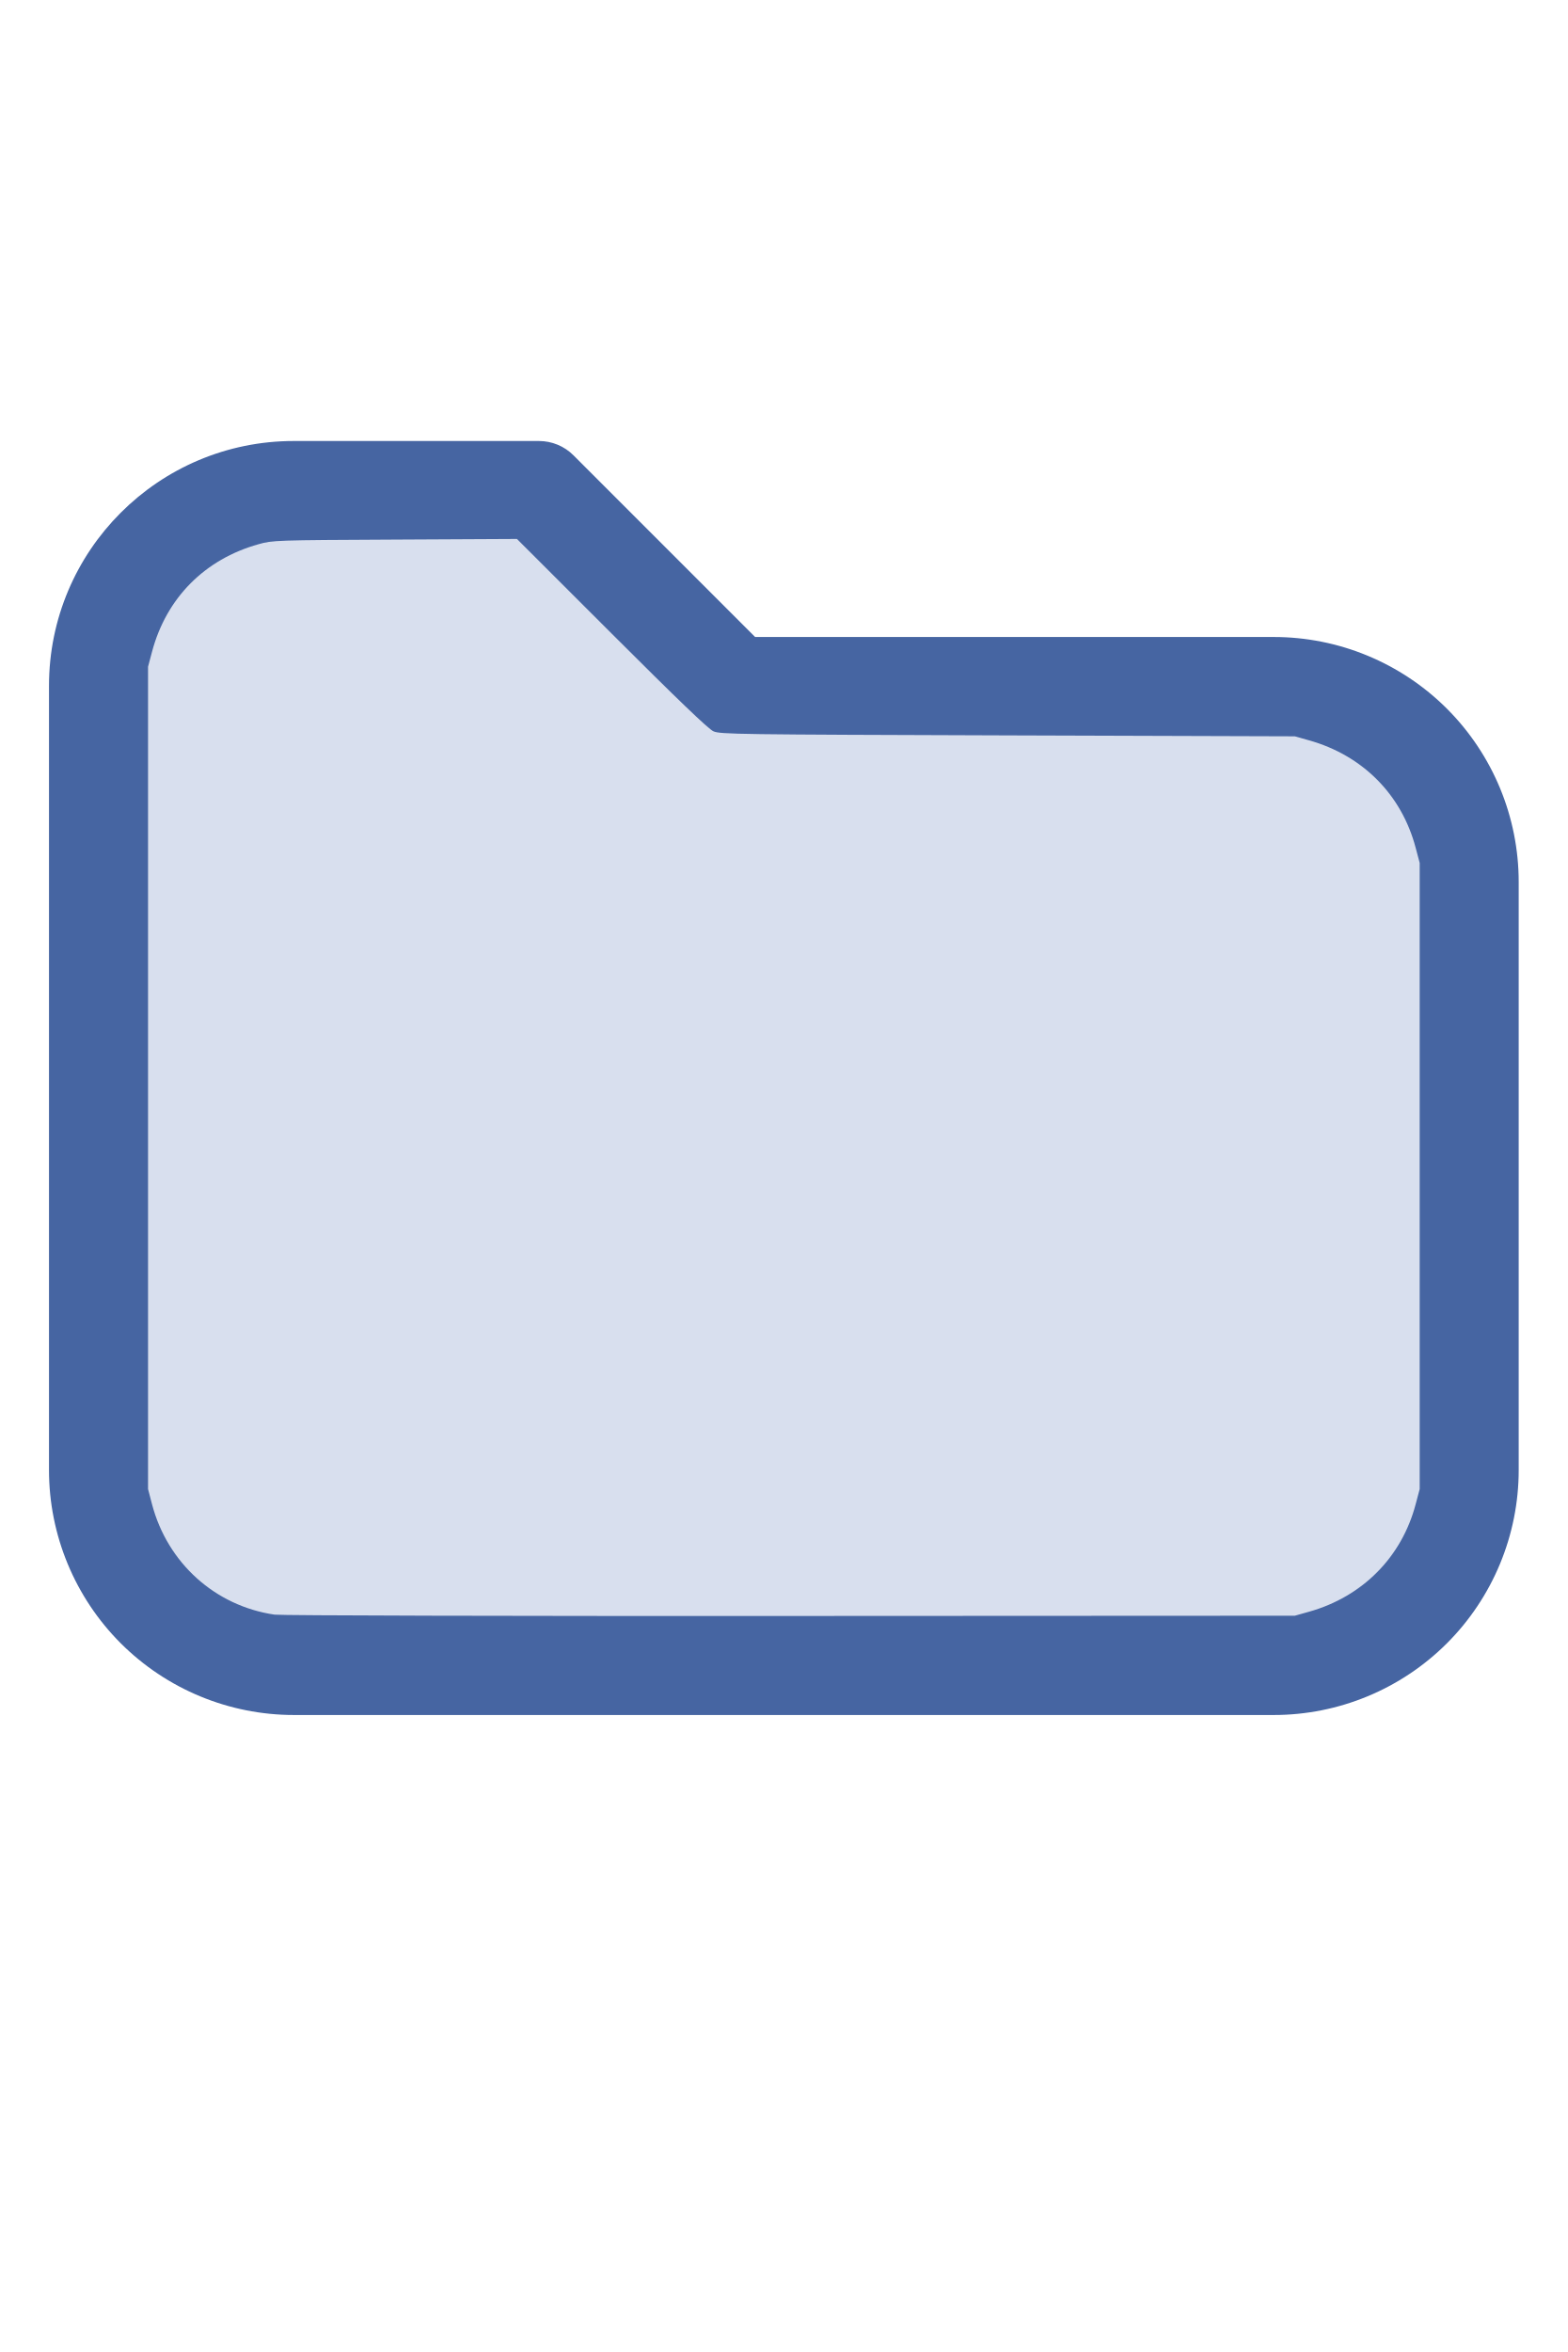
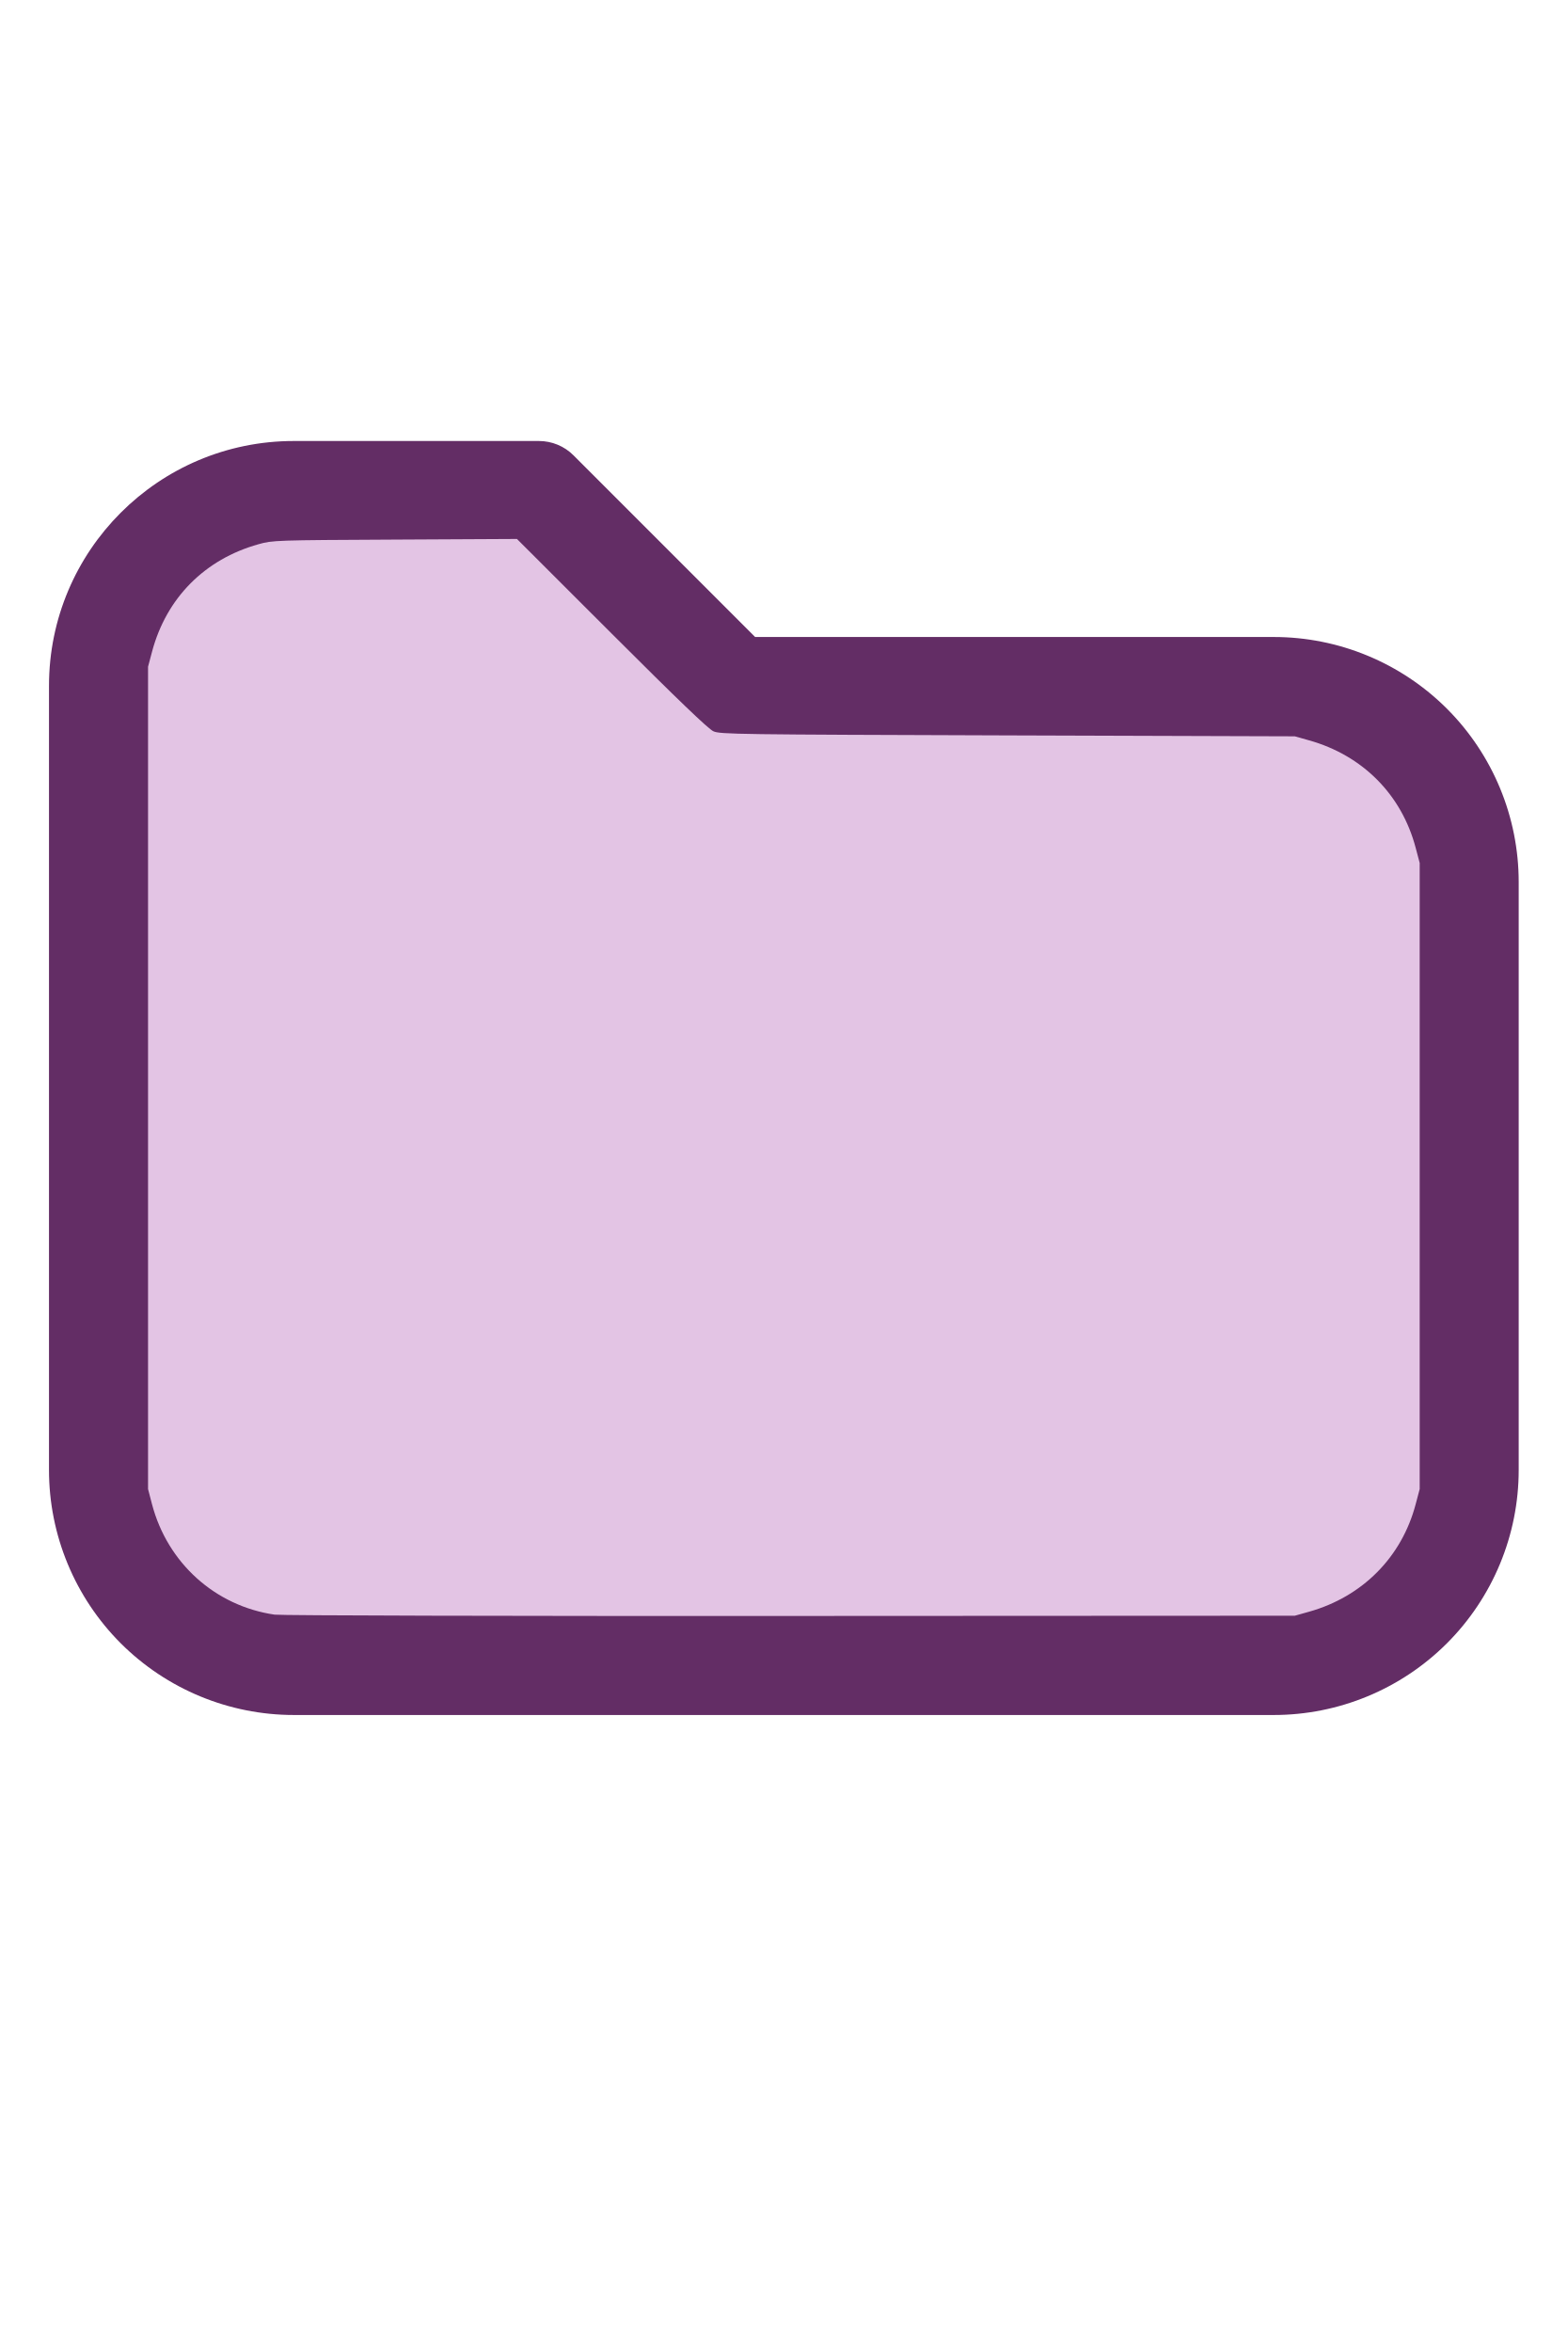
<svg xmlns="http://www.w3.org/2000/svg" version="1.1" width="16" height="24" viewBox="0 0 32 32" xml:space="preserve">
-   <g style="fill:#4665A2;">
+   <g style="fill:#632D65;">
    <path d="M1,5.998l-0,16.002c-0,1.326 0.527,2.598 1.464,3.536c0.938,0.937 2.21,1.464 3.536,1.464c5.322,0 14.678,-0 20,0c1.326,0 2.598,-0.527 3.536,-1.464c0.937,-0.938 1.464,-2.21 1.464,-3.536c0,-3.486 0,-8.514 0,-12c0,-1.326 -0.527,-2.598 -1.464,-3.536c-0.938,-0.937 -2.21,-1.464 -3.536,-1.464c-0,0 -10.586,0 -10.586,0c0,-0 -3.707,-3.707 -3.707,-3.707c-0.187,-0.188 -0.442,-0.293 -0.707,-0.293l-5.002,0c-2.76,0 -4.998,2.238 -4.998,4.998Zm2,-0l-0,16.002c-0,0.796 0.316,1.559 0.879,2.121c0.562,0.563 1.325,0.879 2.121,0.879l20,0c0.796,0 1.559,-0.316 2.121,-0.879c0.563,-0.562 0.879,-1.325 0.879,-2.121c0,-3.486 0,-8.514 0,-12c0,-0.796 -0.316,-1.559 -0.879,-2.121c-0.562,-0.563 -1.325,-0.879 -2.121,-0.879c-7.738,0 -11,0 -11,0c-0.265,0 -0.52,-0.105 -0.707,-0.293c-0,0 -3.707,-3.707 -3.707,-3.707c-0,0 -4.588,0 -4.588,0c-1.656,0 -2.998,1.342 -2.998,2.998Z" />
  </g>
-   <g style="fill:#D8DFEE;stroke-width:0;">
+   <g style="fill:#E3C4E4;stroke-width:0;">
    <path d="M 5.606,24.952 C 4.392,24.775 3.42,23.9 3.103,22.699 L 3.022,22.389 V 13.998 5.606 L 3.104,5.298 C 3.396,4.203 4.18,3.412 5.279,3.106 5.565,3.026 5.615,3.024 8.061,3.012 l 2.491,-0.013 1.932,1.93 c 1.344,1.343 1.976,1.95 2.078,1.995 0.137,0.062 0.474,0.066 6.007,0.084 l 5.861,0.019 0.291,0.082 c 1.095,0.308 1.89,1.109 2.176,2.193 l 0.082,0.309 V 16 22.389 l -0.082,0.309 c -0.284,1.079 -1.086,1.888 -2.176,2.194 l -0.291,0.082 -10.303,0.005 c -5.7,0.003 -10.4,-0.009 -10.521,-0.027 z" />
  </g>
</svg>
